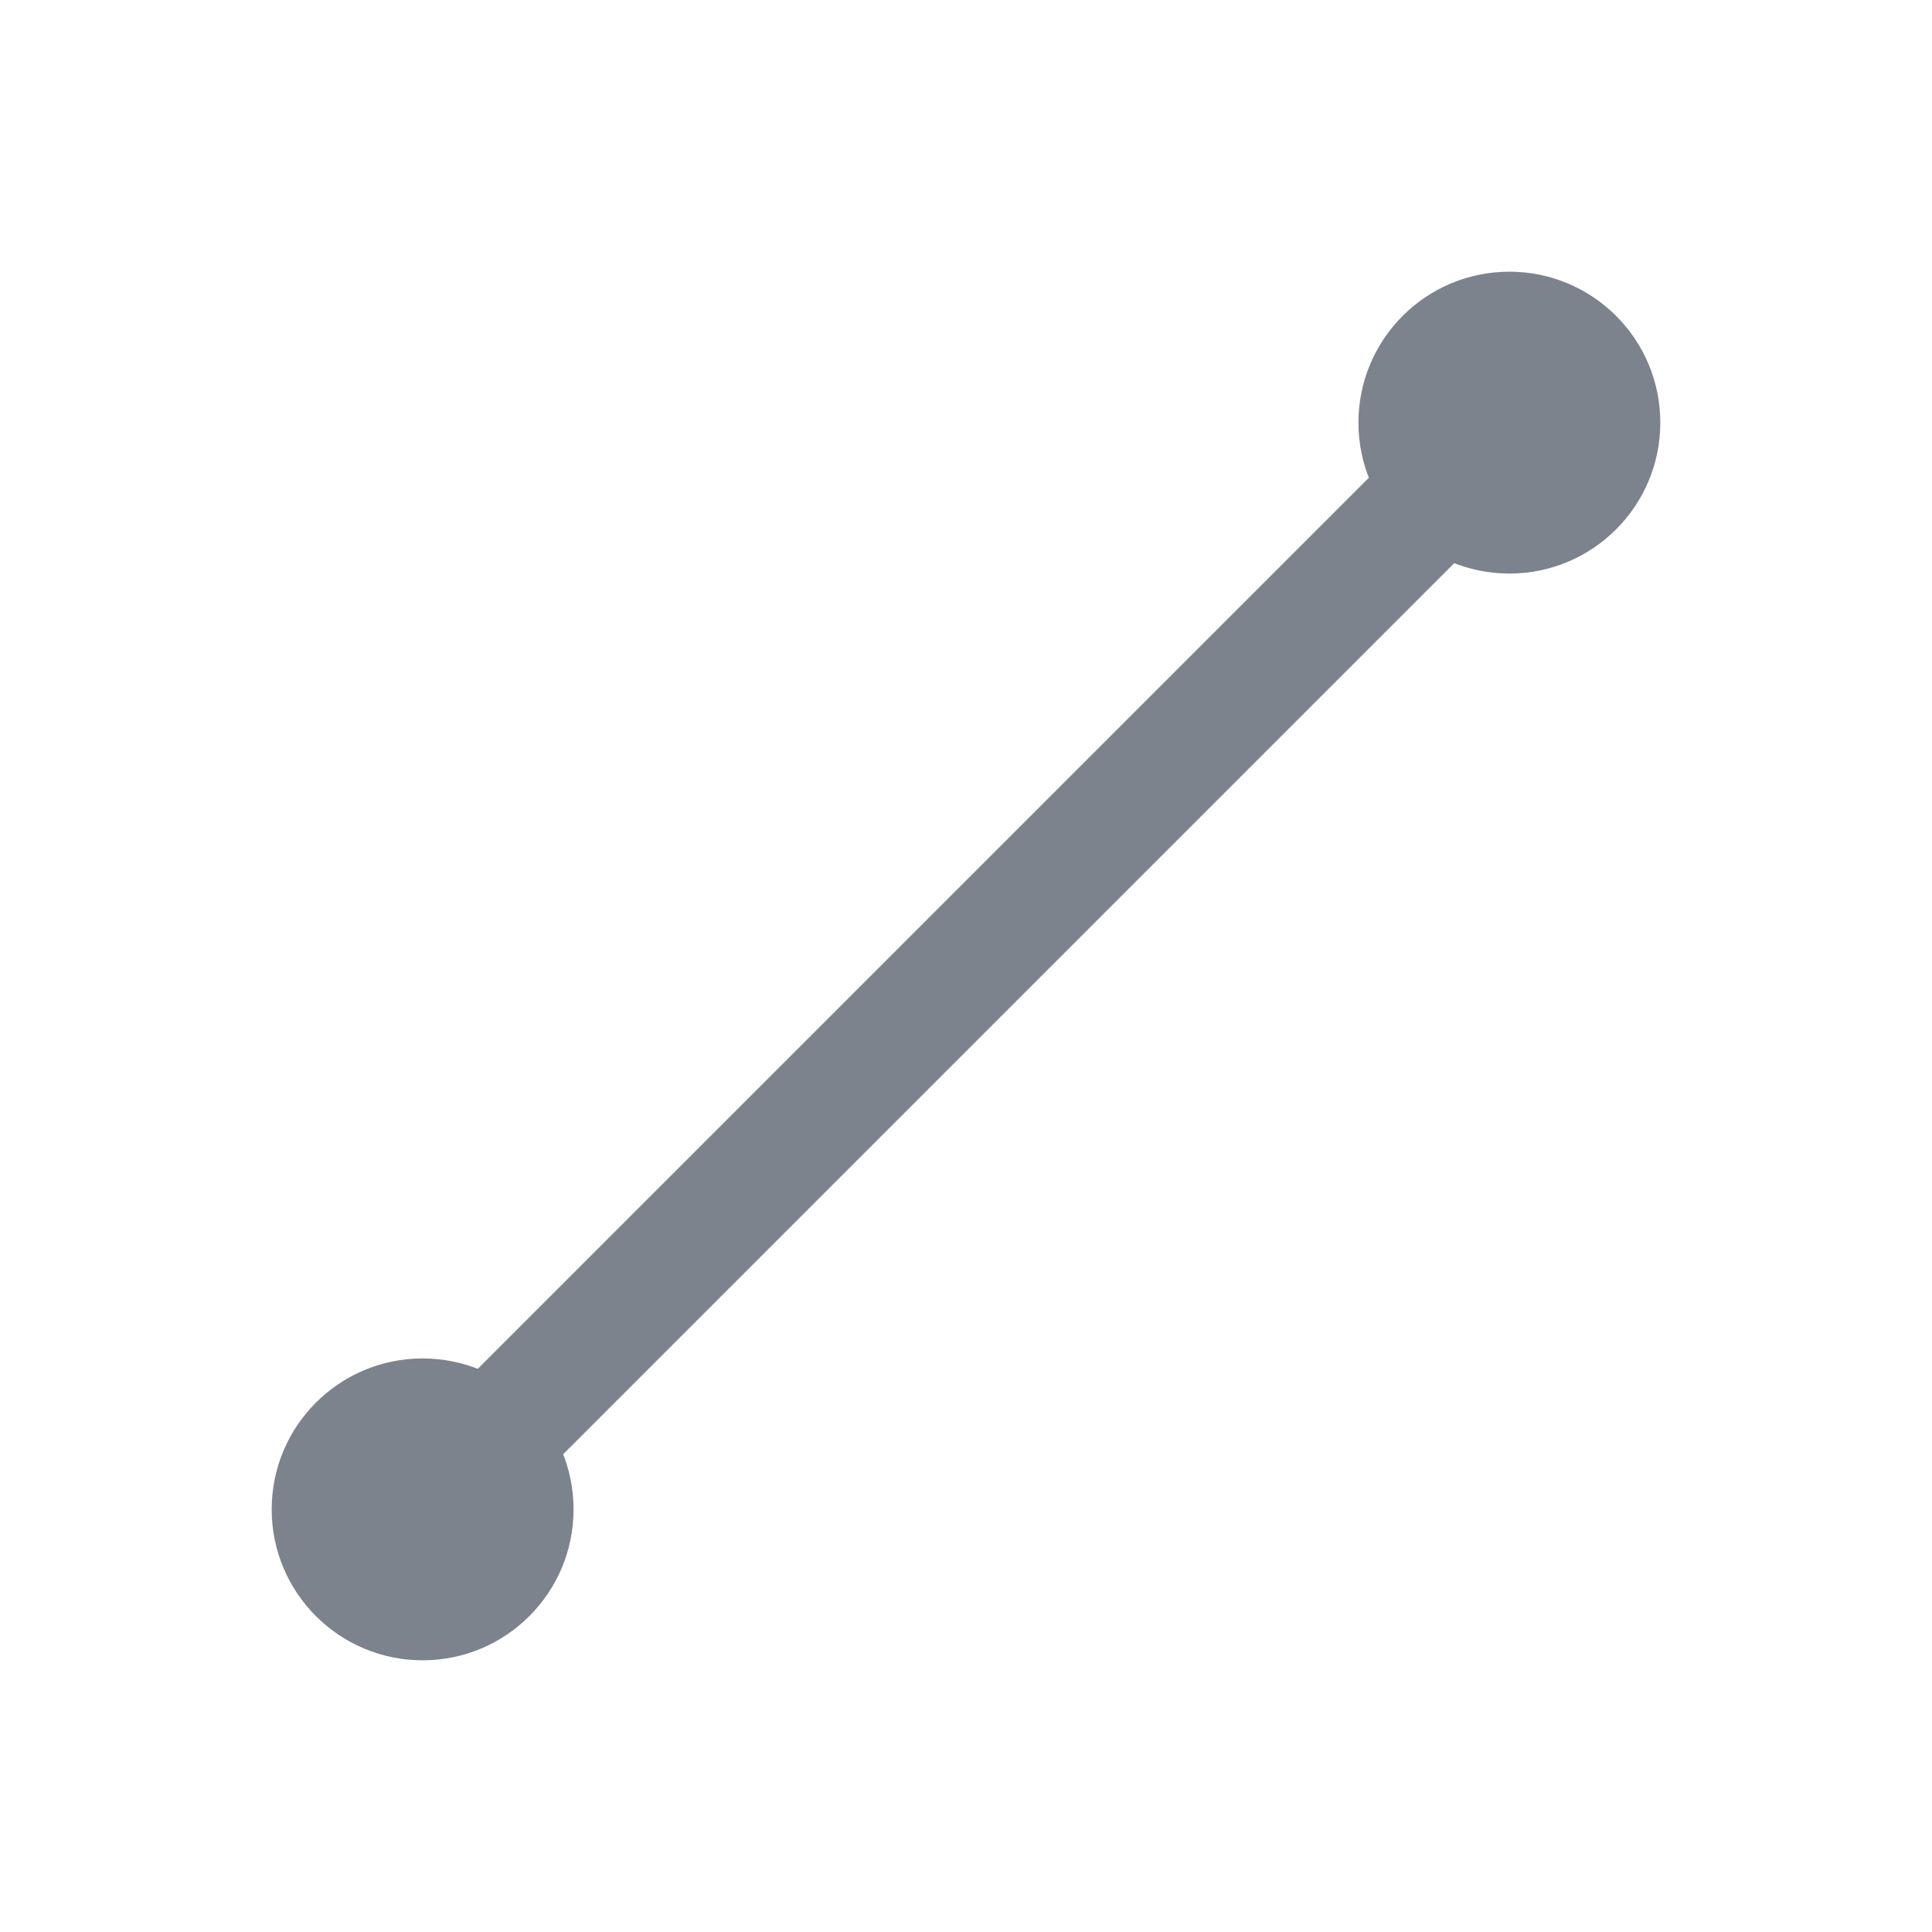
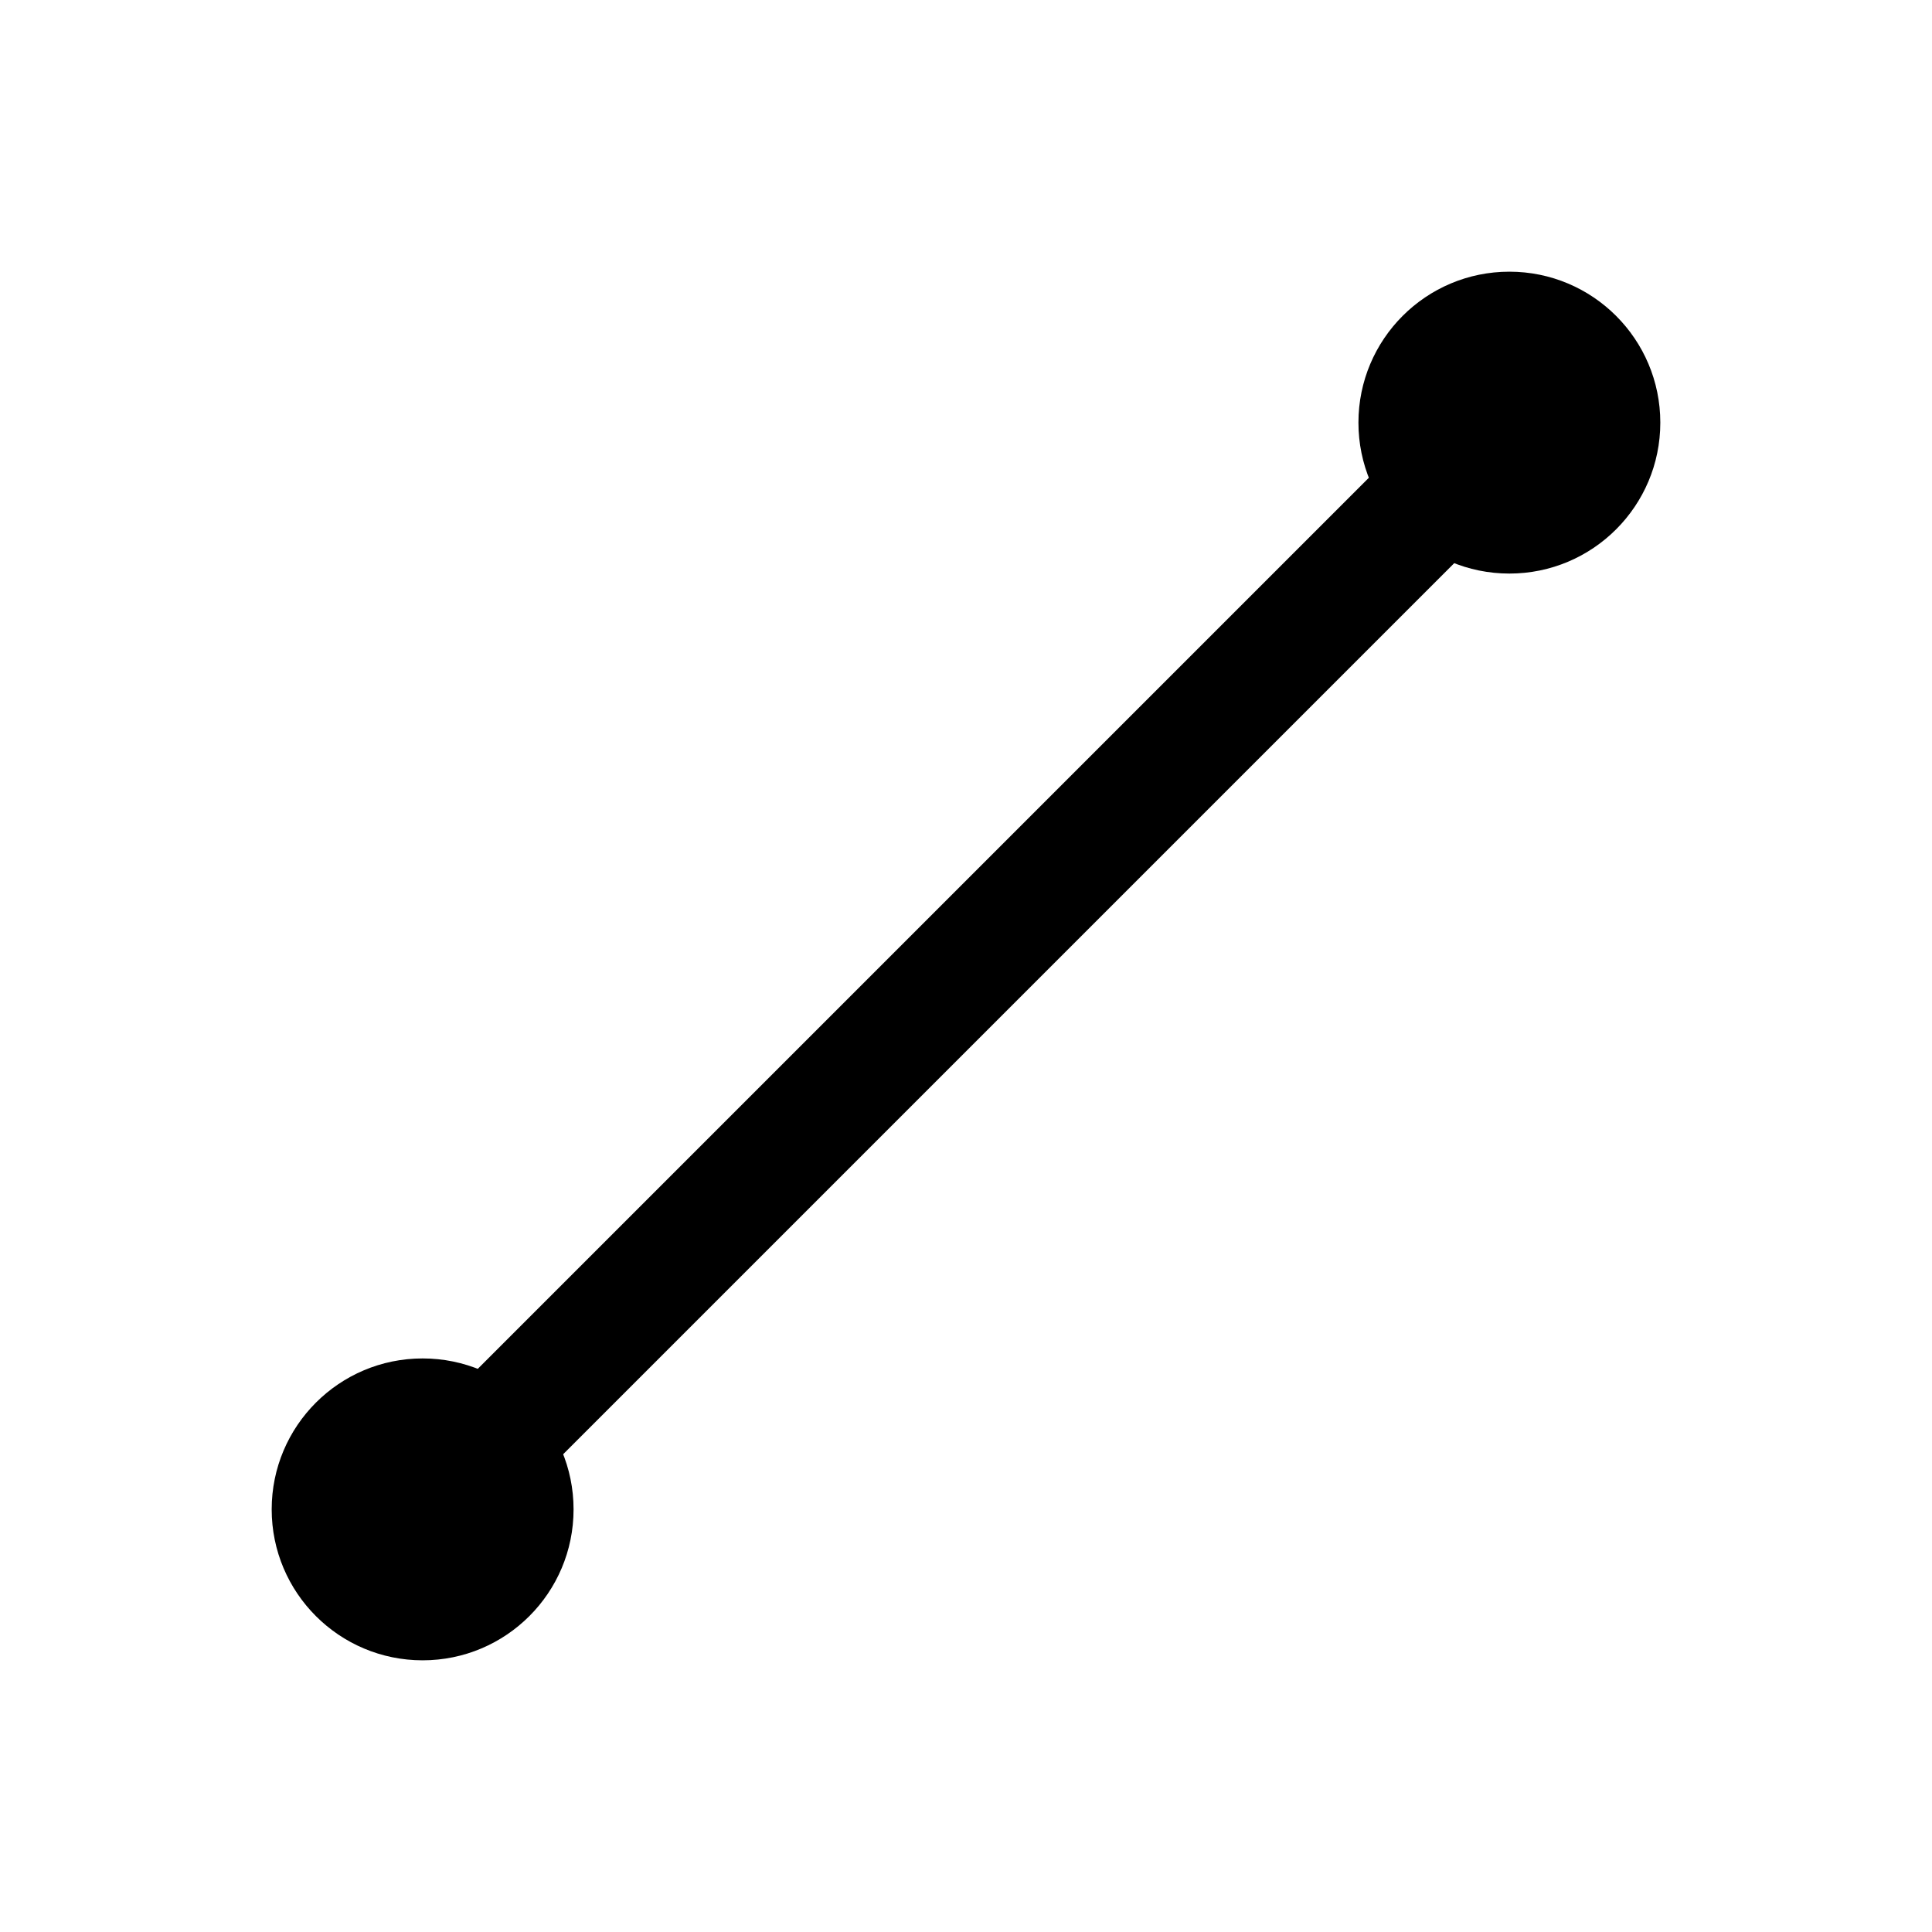
- <svg xmlns="http://www.w3.org/2000/svg" width="32" height="32" viewBox="0 0 32 32" fill="none" stroke="#7d838c" stroke-width="2" stroke-linecap="round" stroke-linejoin="round">
+ <svg xmlns="http://www.w3.org/2000/svg" width="32" height="32" viewBox="0 0 32 32" fill="none" stroke="currentColor" stroke-width="2" stroke-linecap="round" stroke-linejoin="round">
  <line x1="7" y1="25" x2="25" y2="7" />
-   <circle cx="7" cy="25" r="2.5" fill="#7d838c" stroke="none" />
-   <circle cx="25" cy="7" r="2.5" fill="#7d838c" stroke="none" />
+   <circle cx="7" cy="25" r="2.5" fill="currentColor" stroke="none" />
+   <circle cx="25" cy="7" r="2.5" fill="currentColor" stroke="none" />
</svg>
